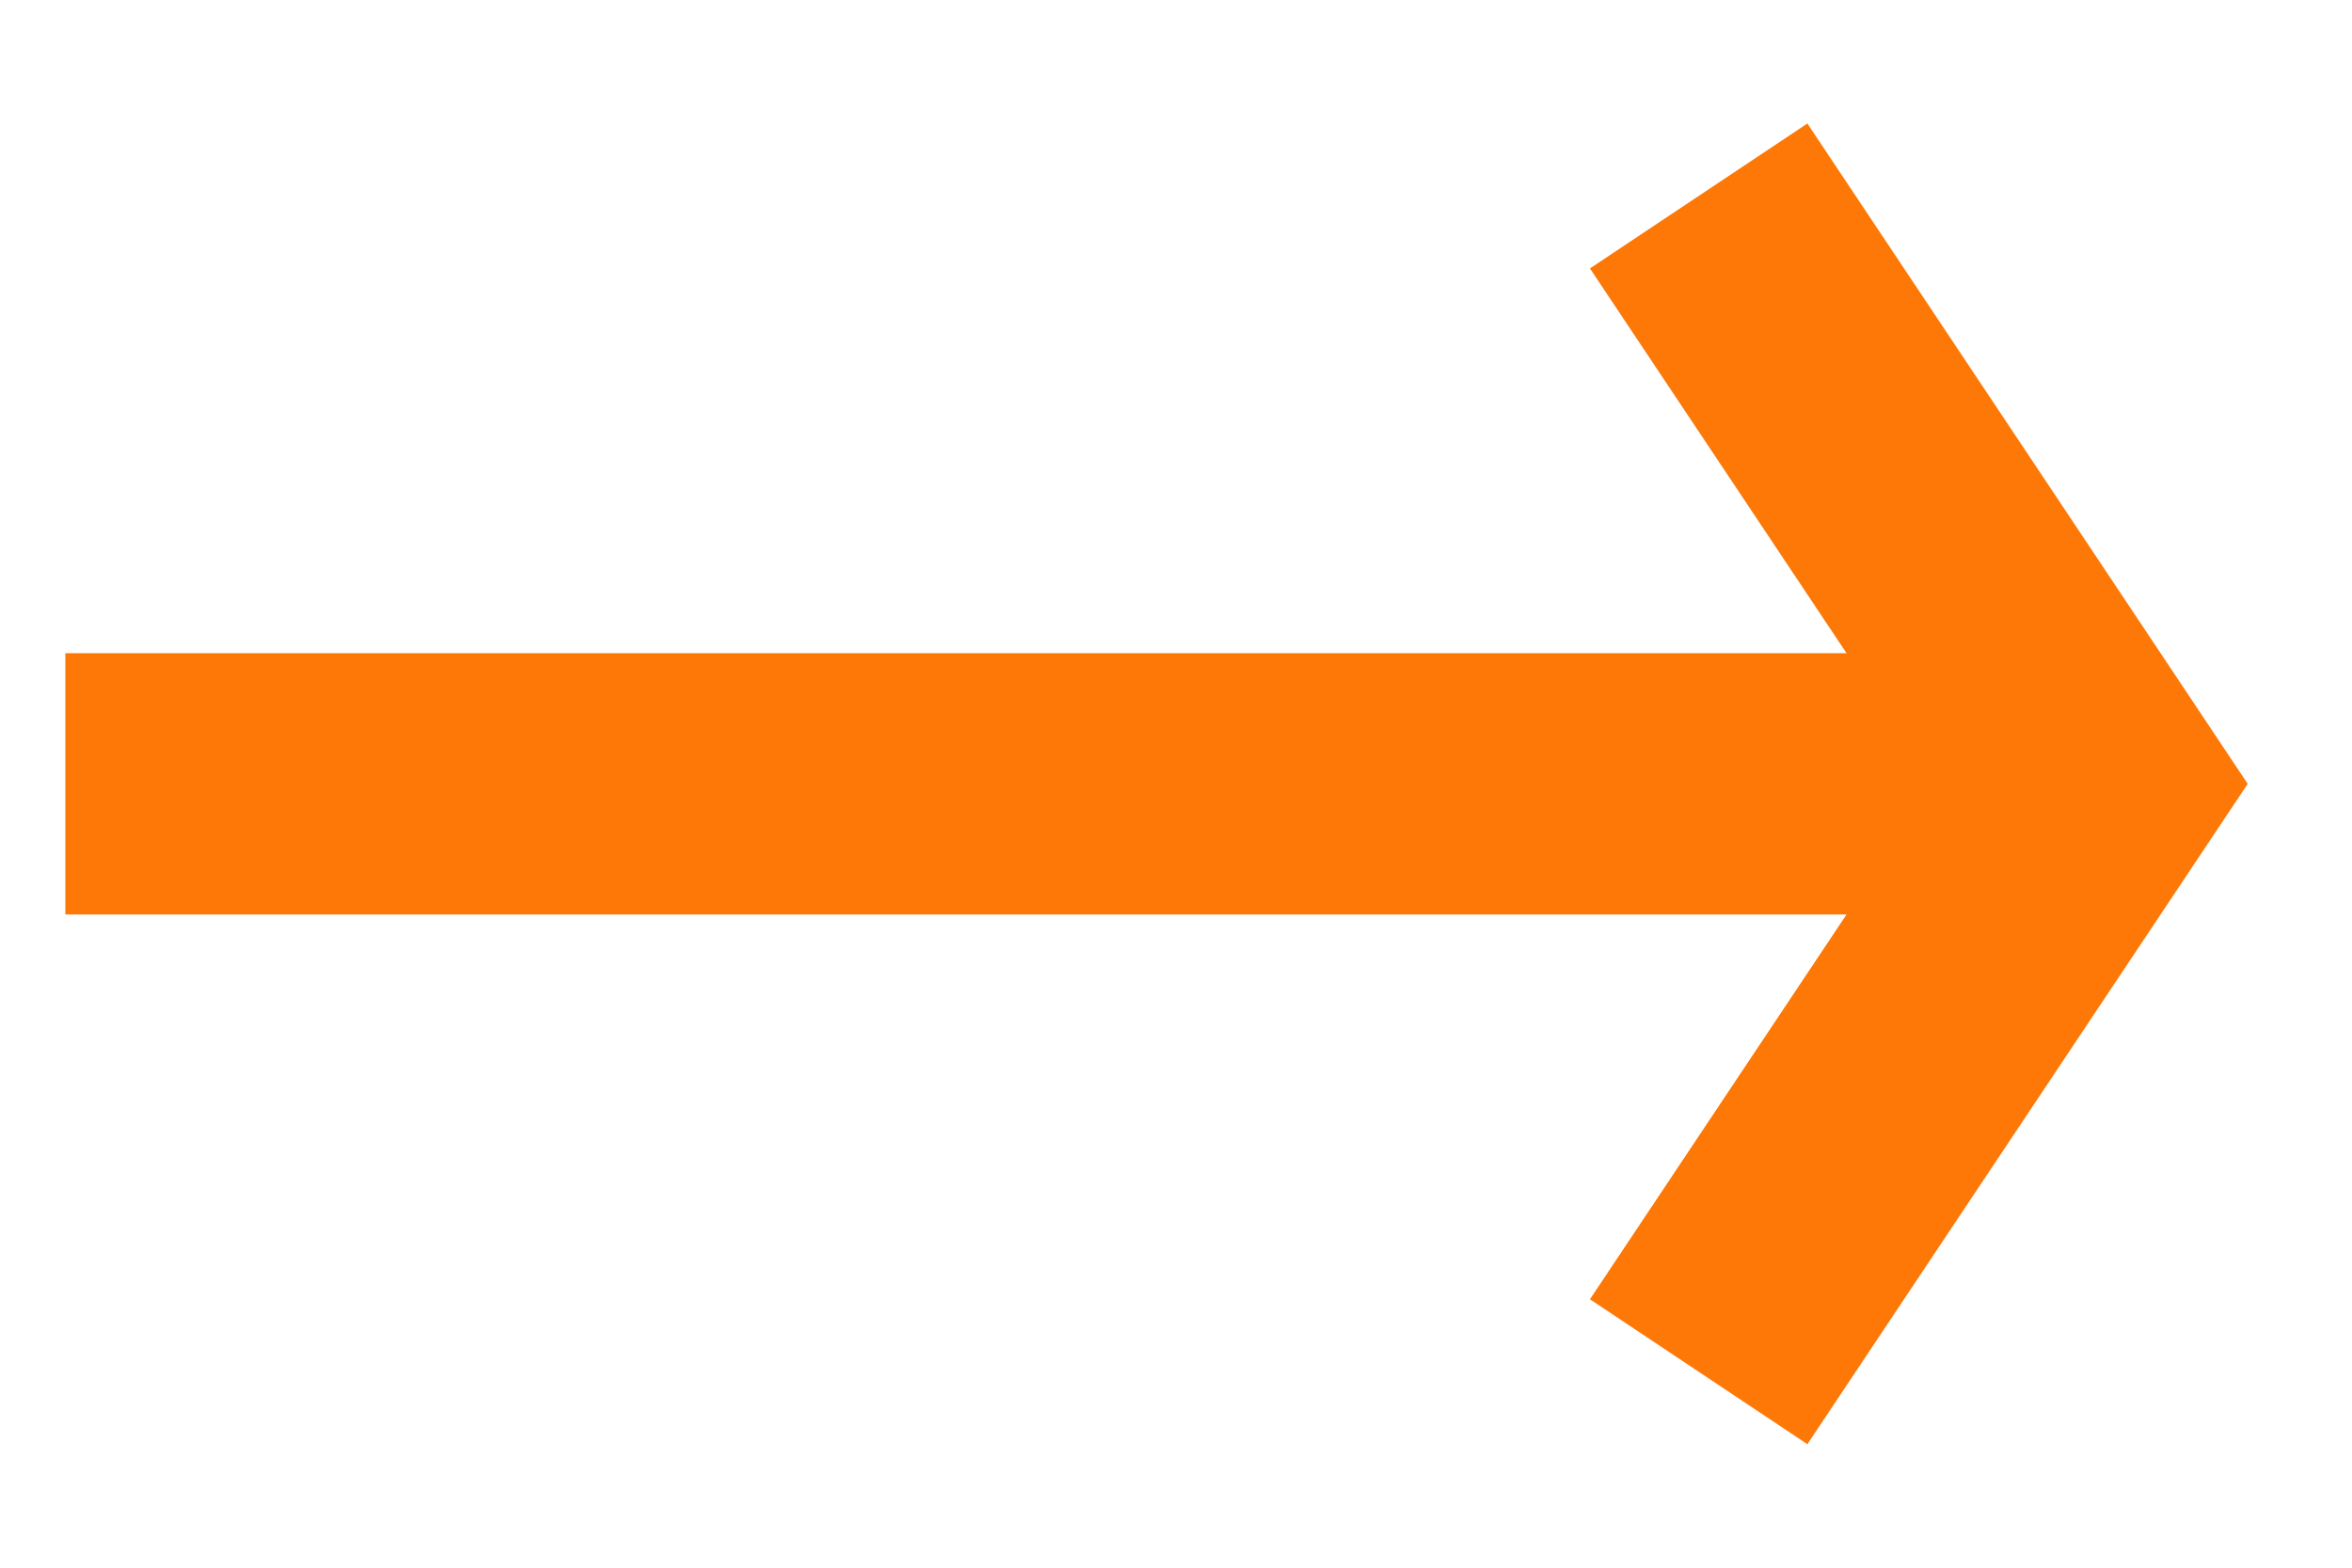
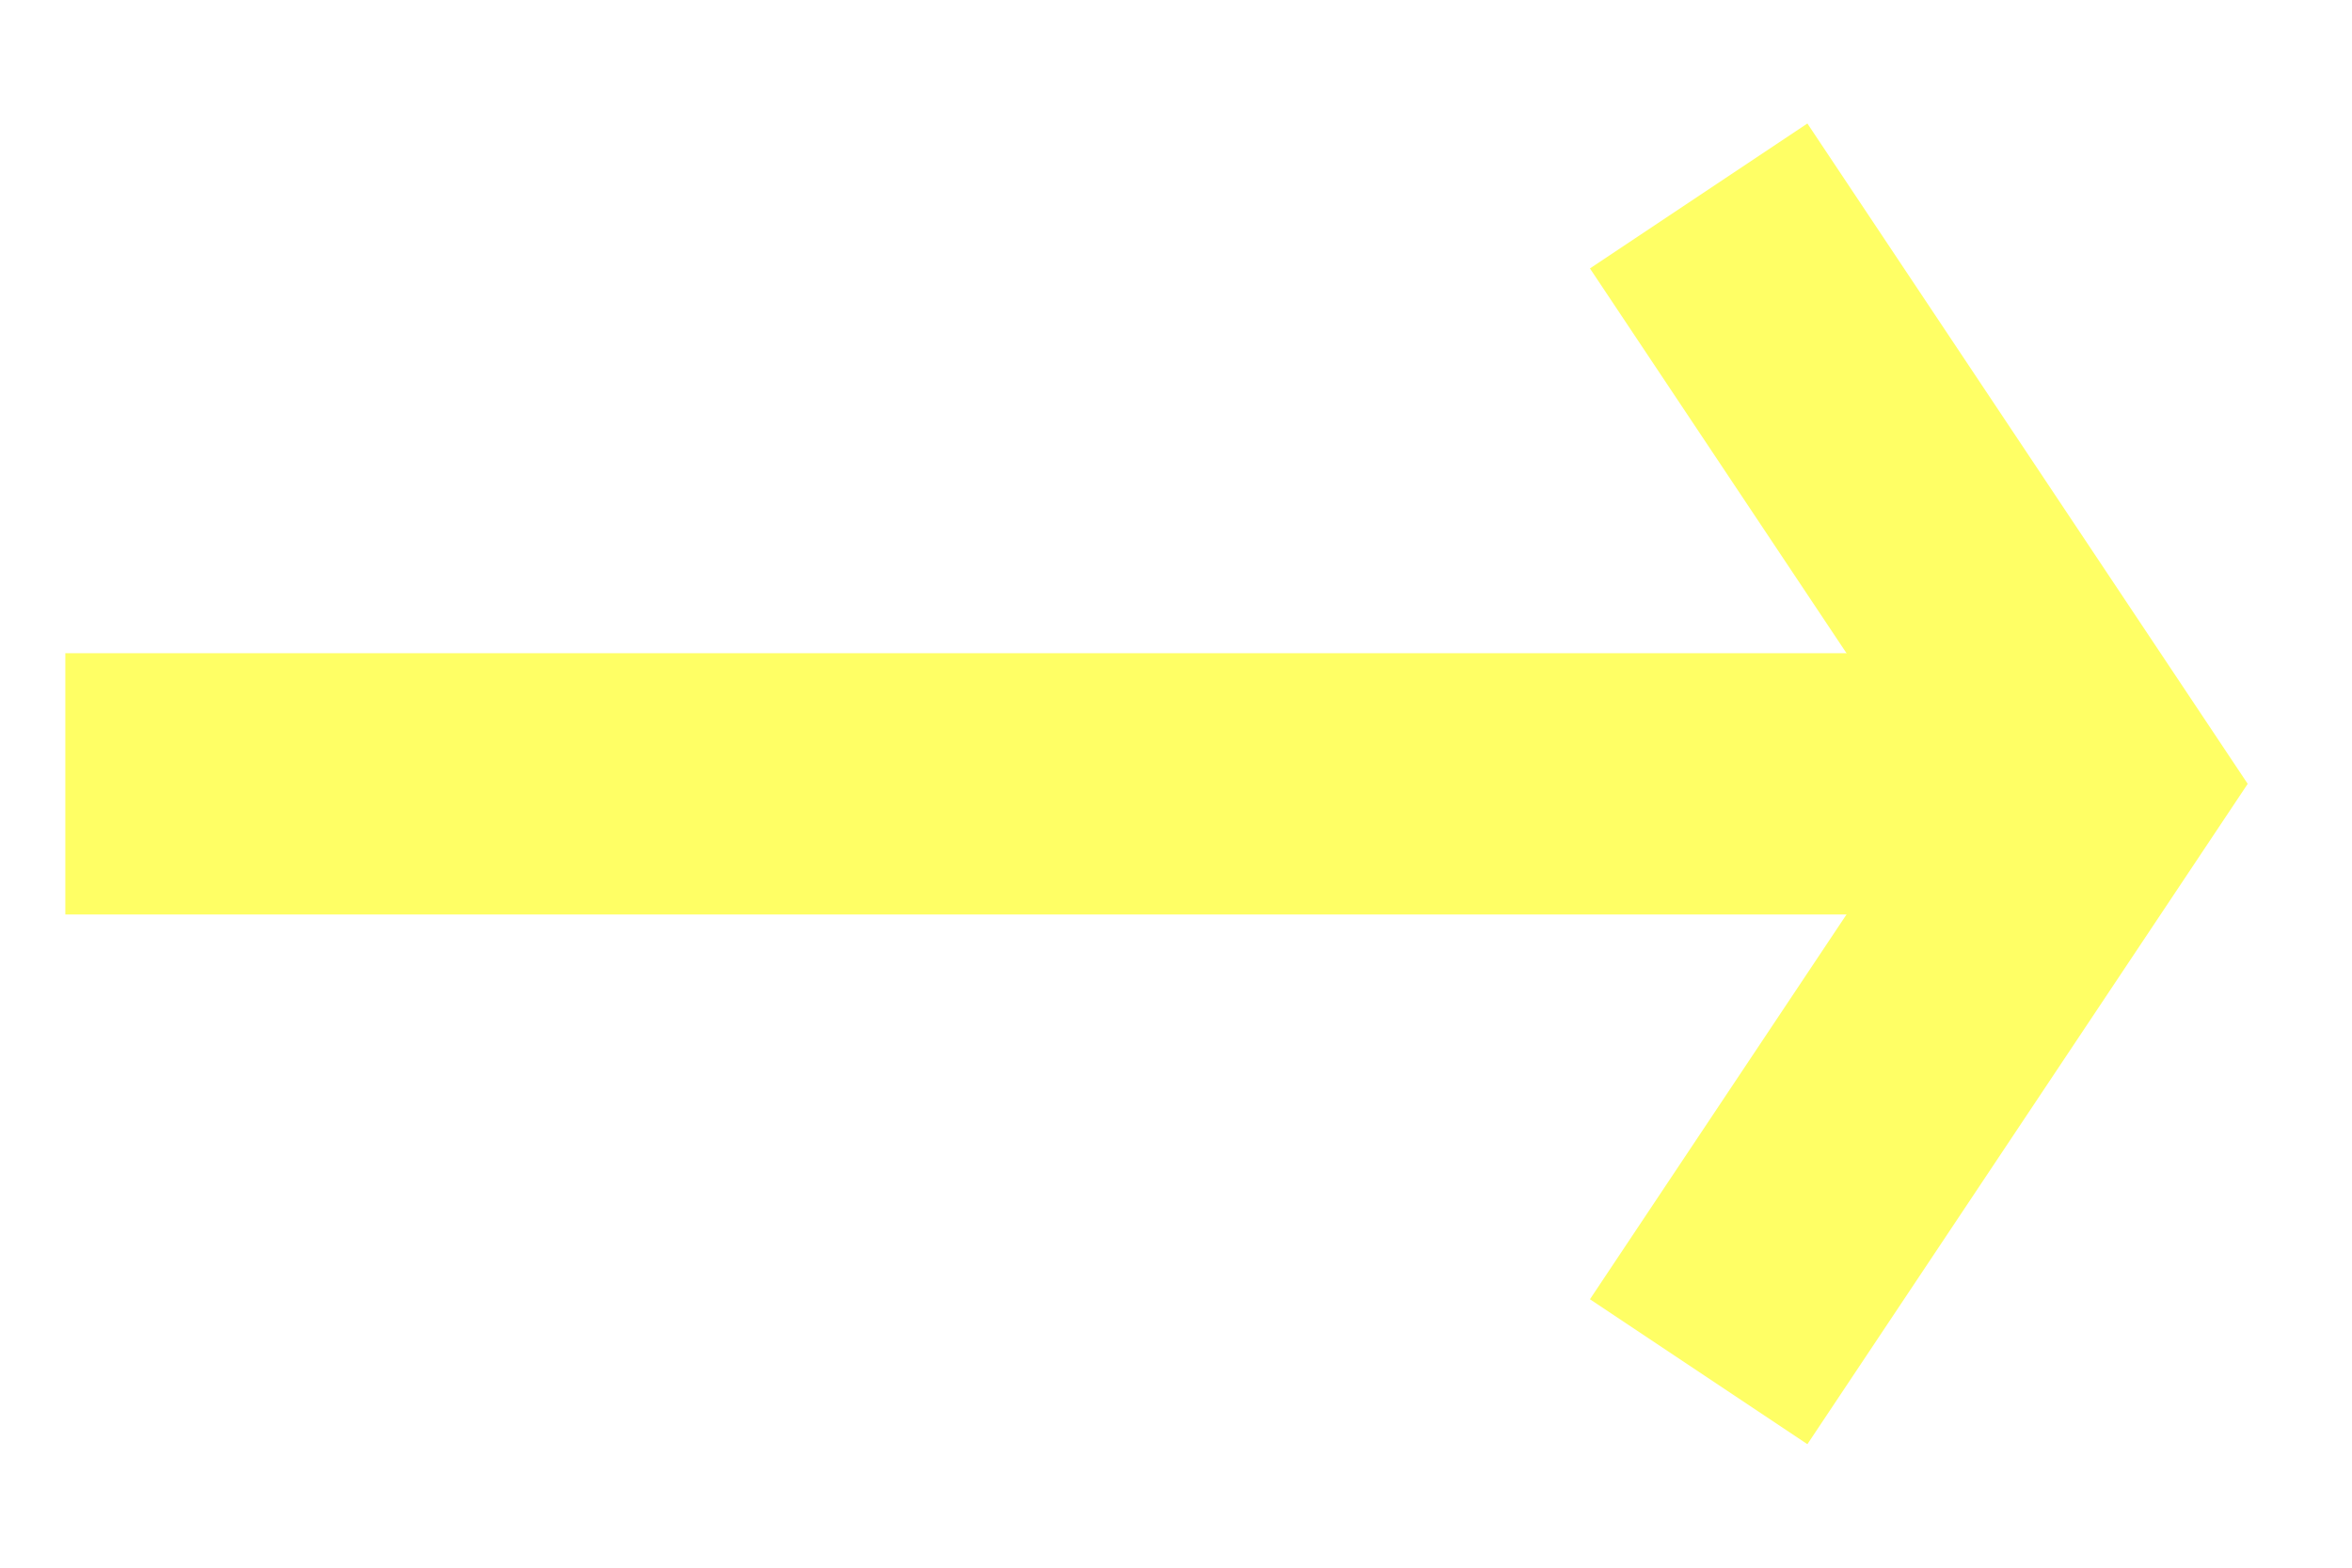
<svg xmlns="http://www.w3.org/2000/svg" width="18" height="12" viewBox="0 0 18 12" fill="none">
-   <path d="M13 1.5L16 6L13 10.5" stroke="#FE7807" stroke-width="2" />
-   <path d="M0.5 6H15.5" stroke="#FE7807" stroke-width="2" />
+   <path d="M13 1.5L16 6L13 10.5" stroke="#ffff65" stroke-width="2" />
+   <path d="M0.5 6H15.5" stroke="#ffff65" stroke-width="2" />
</svg>
